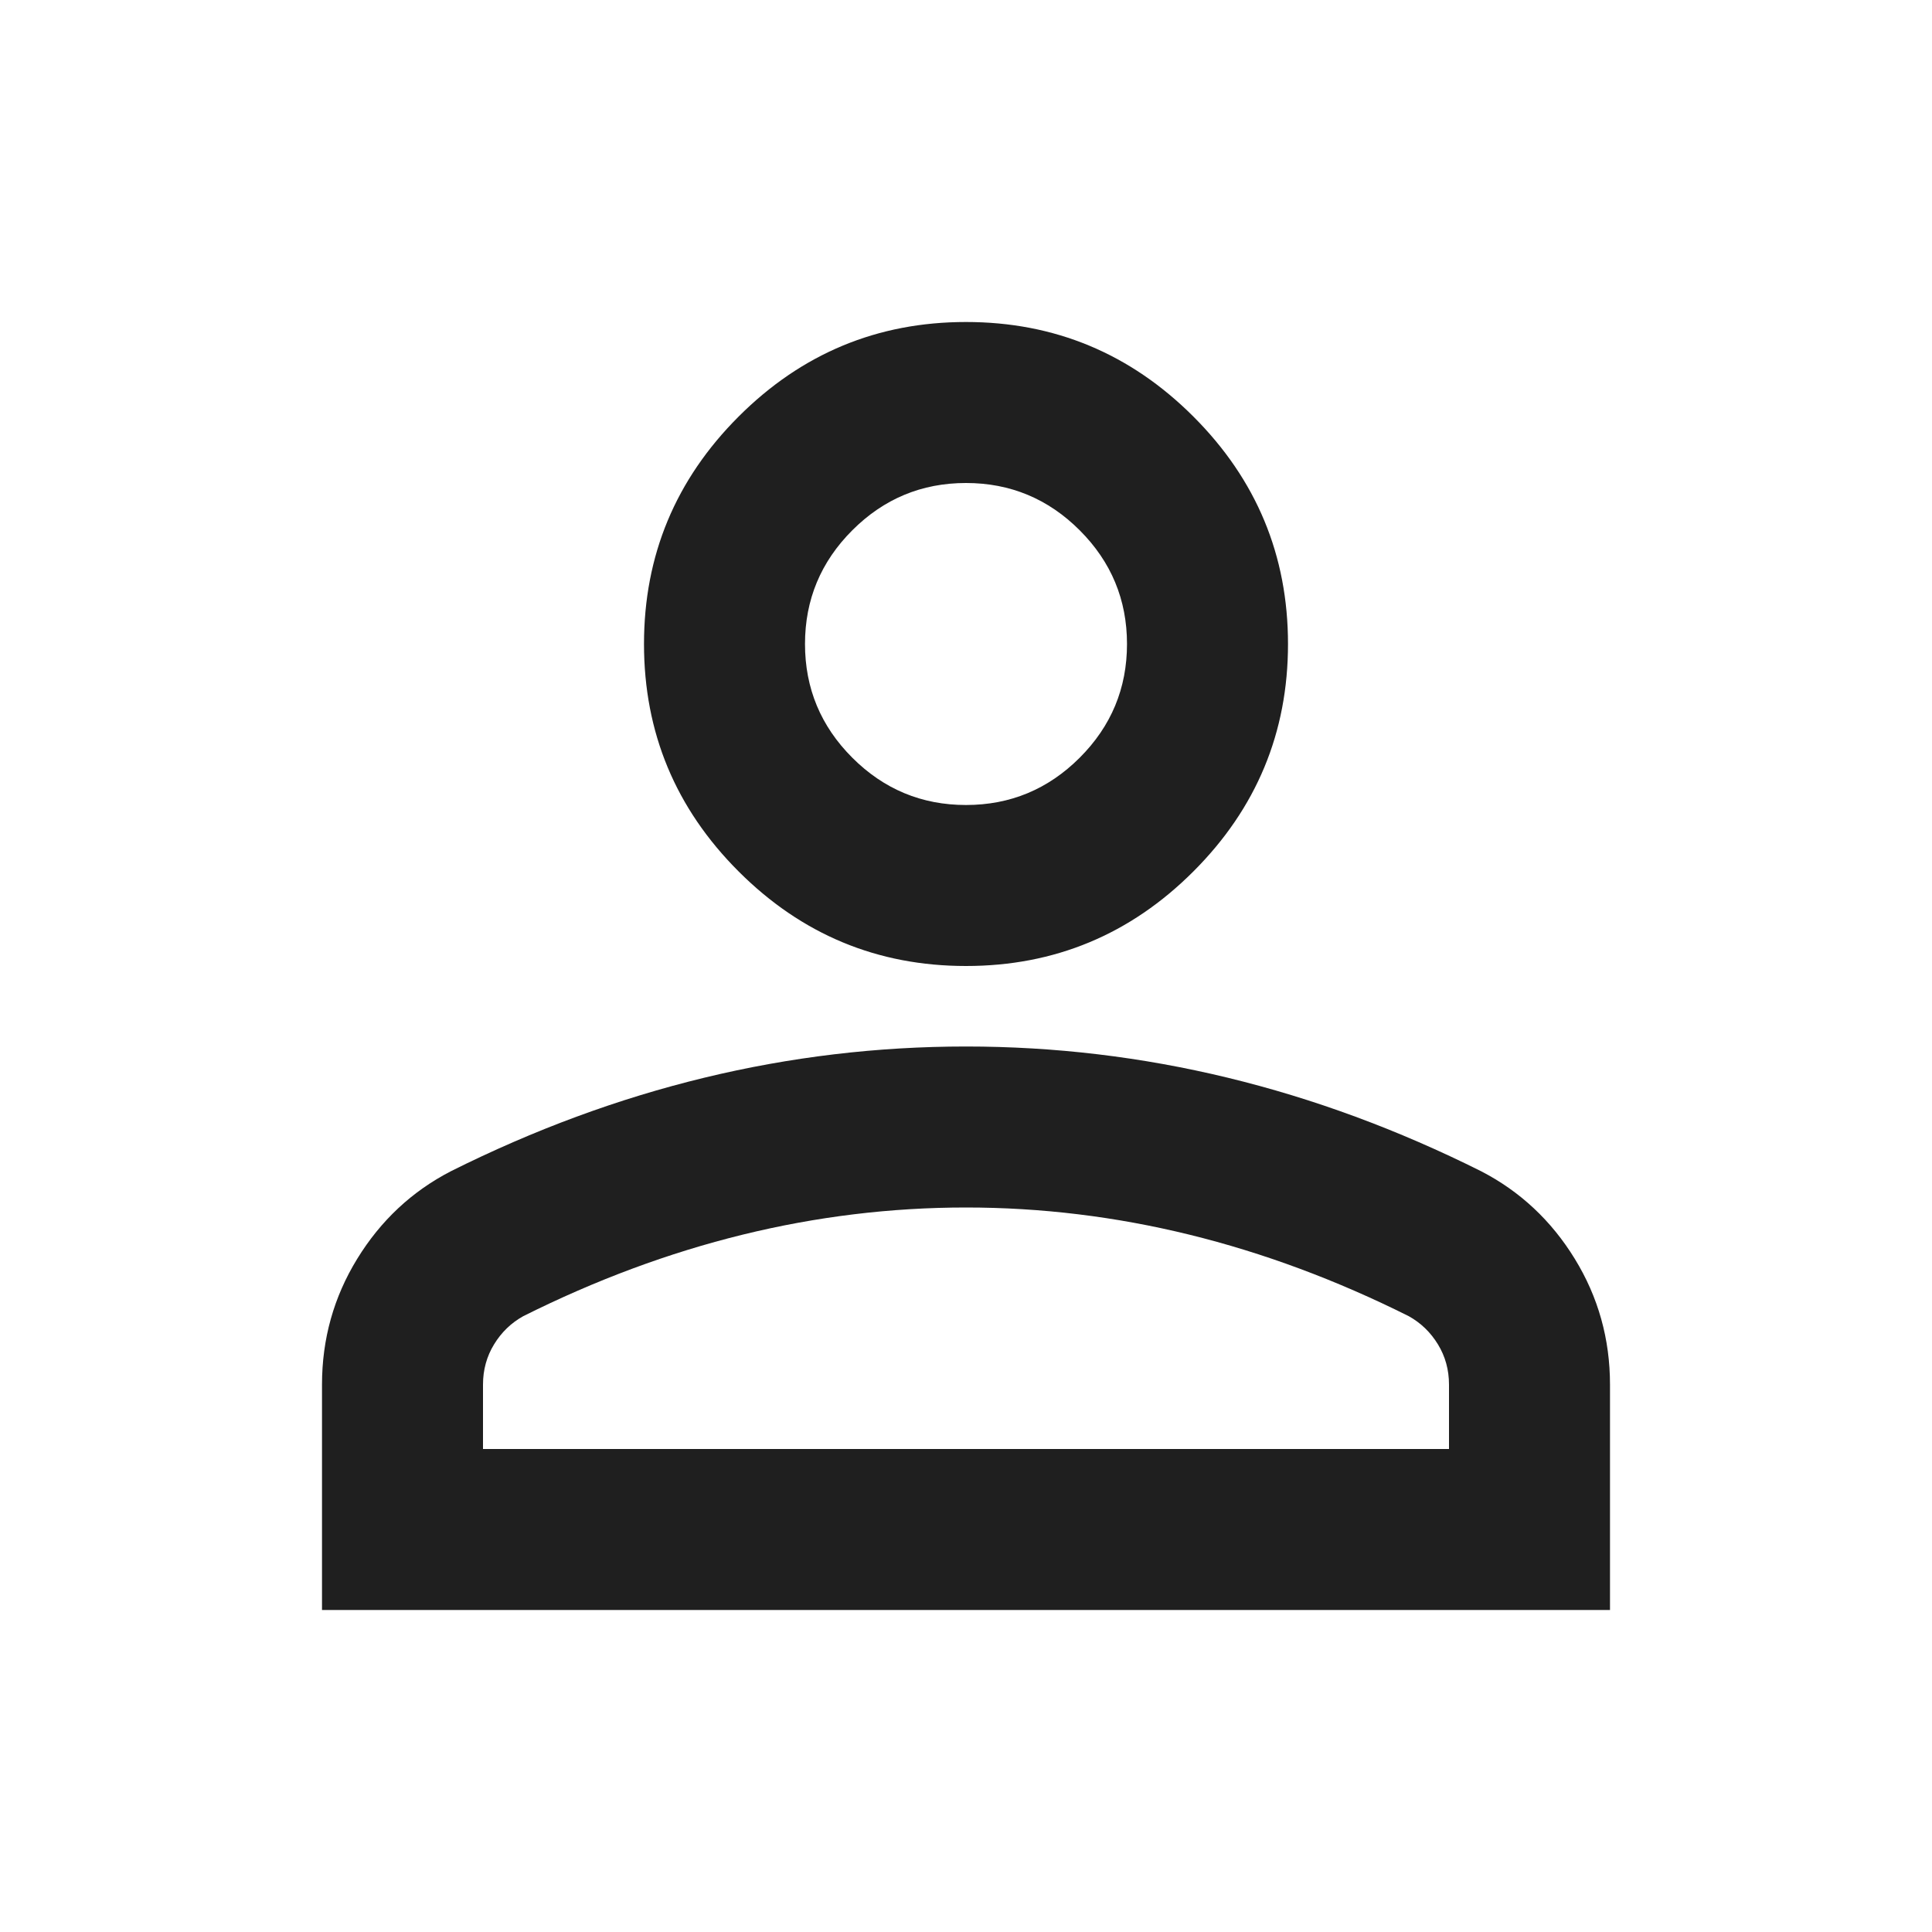
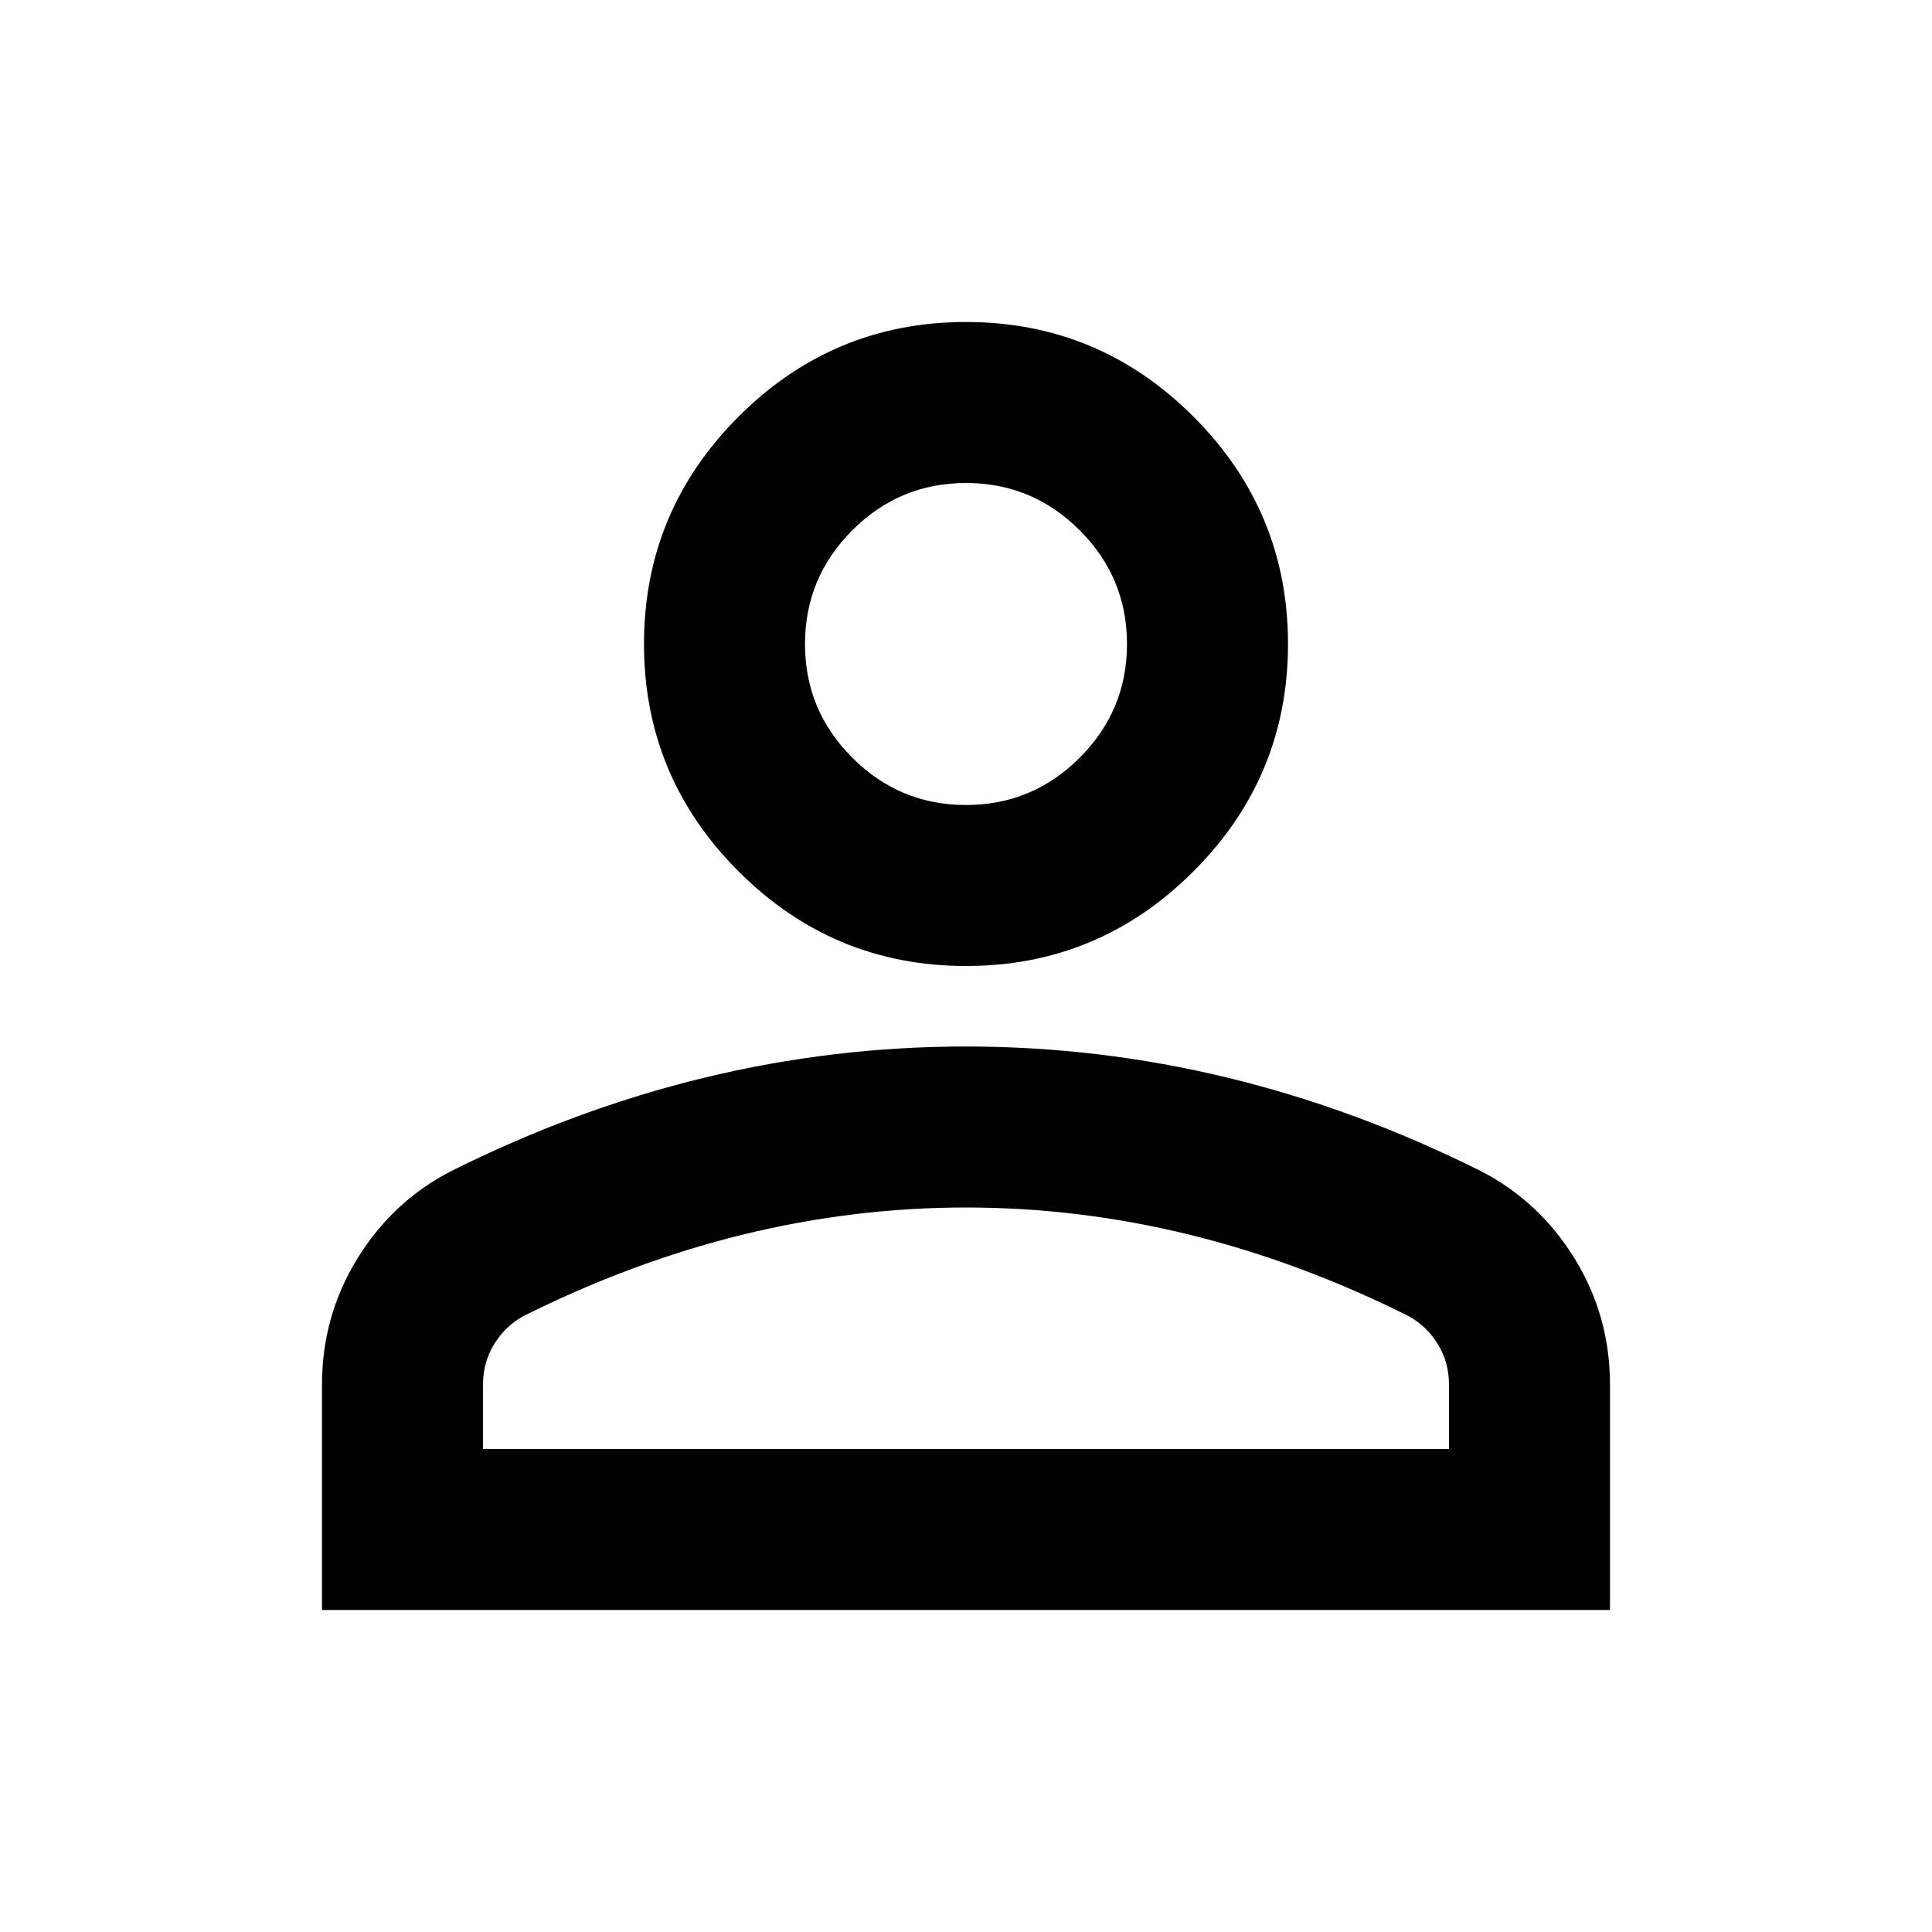
- <svg xmlns="http://www.w3.org/2000/svg" height="24px" viewBox="0 -960 960 960" width="24px" fill="#1f1f1f">
+ <svg xmlns="http://www.w3.org/2000/svg" height="1.5rem" viewBox="0 -960 960 960" width="1.5rem" fill="currentColor">
  <path d="M480-480q-66 0-113-47t-47-113q0-66 47-113t113-47q66 0 113 47t47 113q0 66-47 113t-113 47ZM160-160v-112q0-34 17.5-62.5T224-378q62-31 126-46.5T480-440q66 0 130 15.5T736-378q29 15 46.5 43.5T800-272v112H160Zm80-80h480v-32q0-11-5.5-20T700-306q-54-27-109-40.5T480-360q-56 0-111 13.5T260-306q-9 5-14.5 14t-5.5 20v32Zm240-320q33 0 56.5-23.5T560-640q0-33-23.5-56.5T480-720q-33 0-56.5 23.5T400-640q0 33 23.5 56.5T480-560Zm0-80Zm0 400Z" />
</svg>
